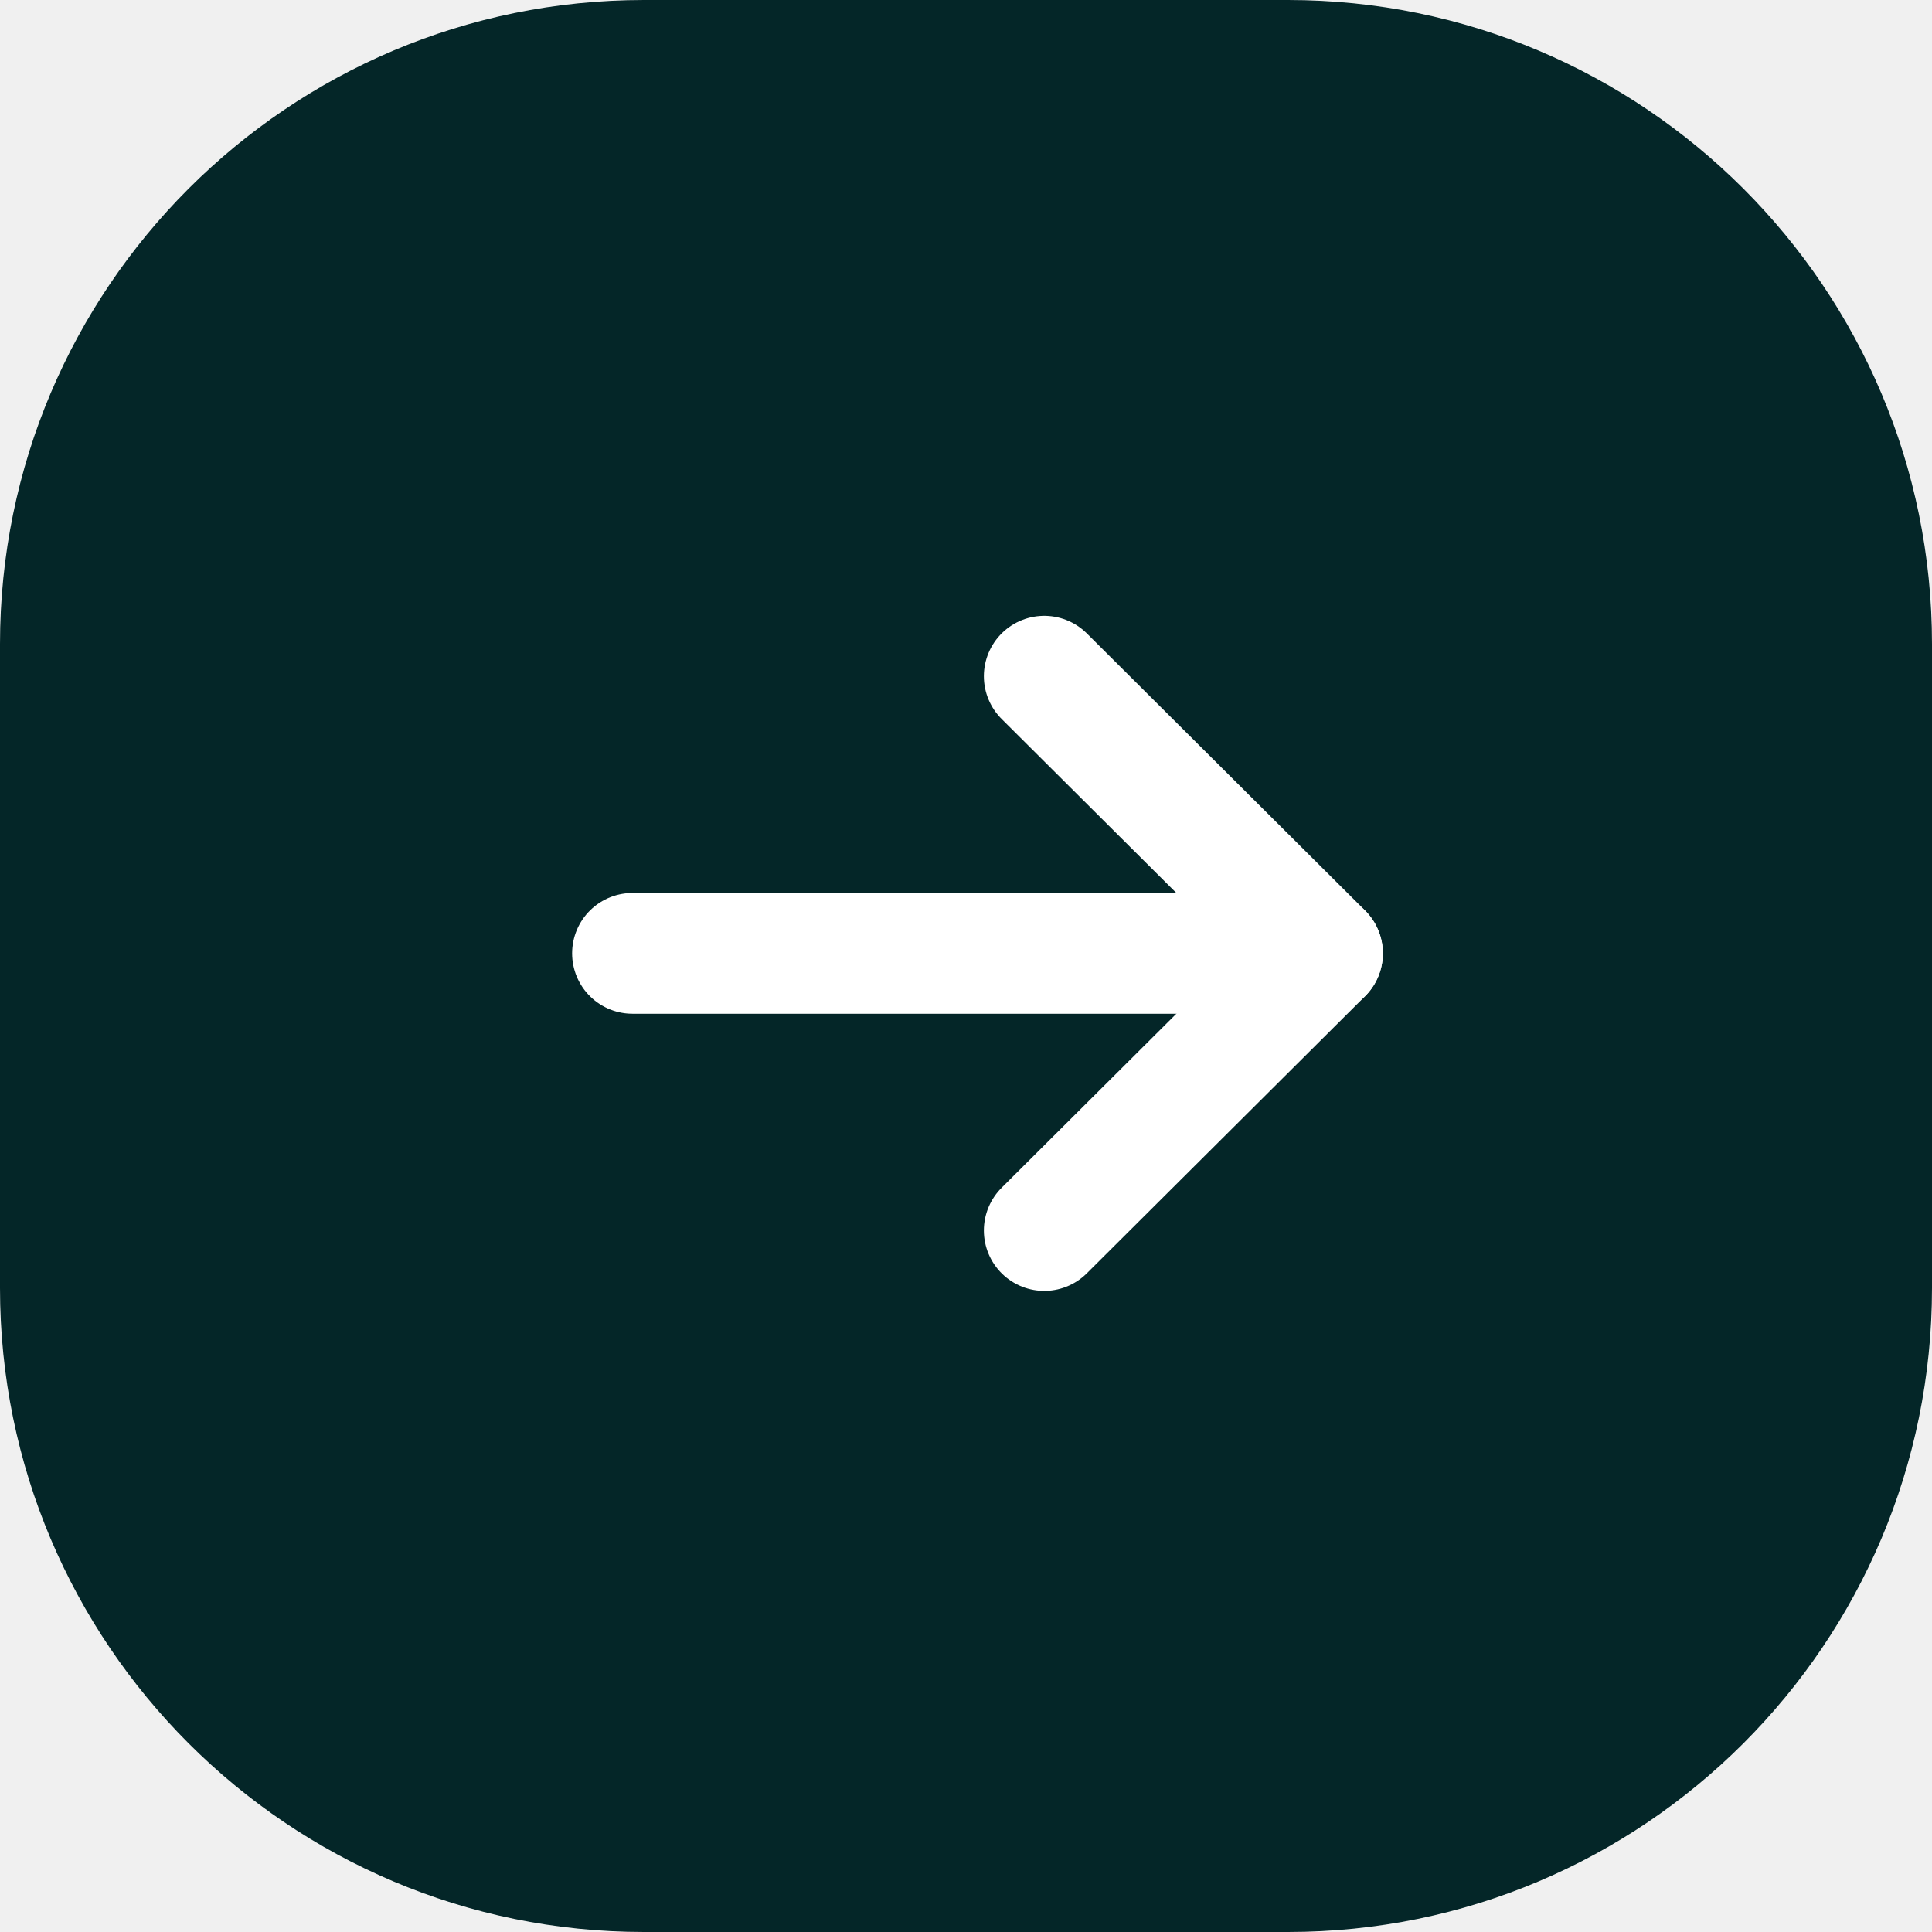
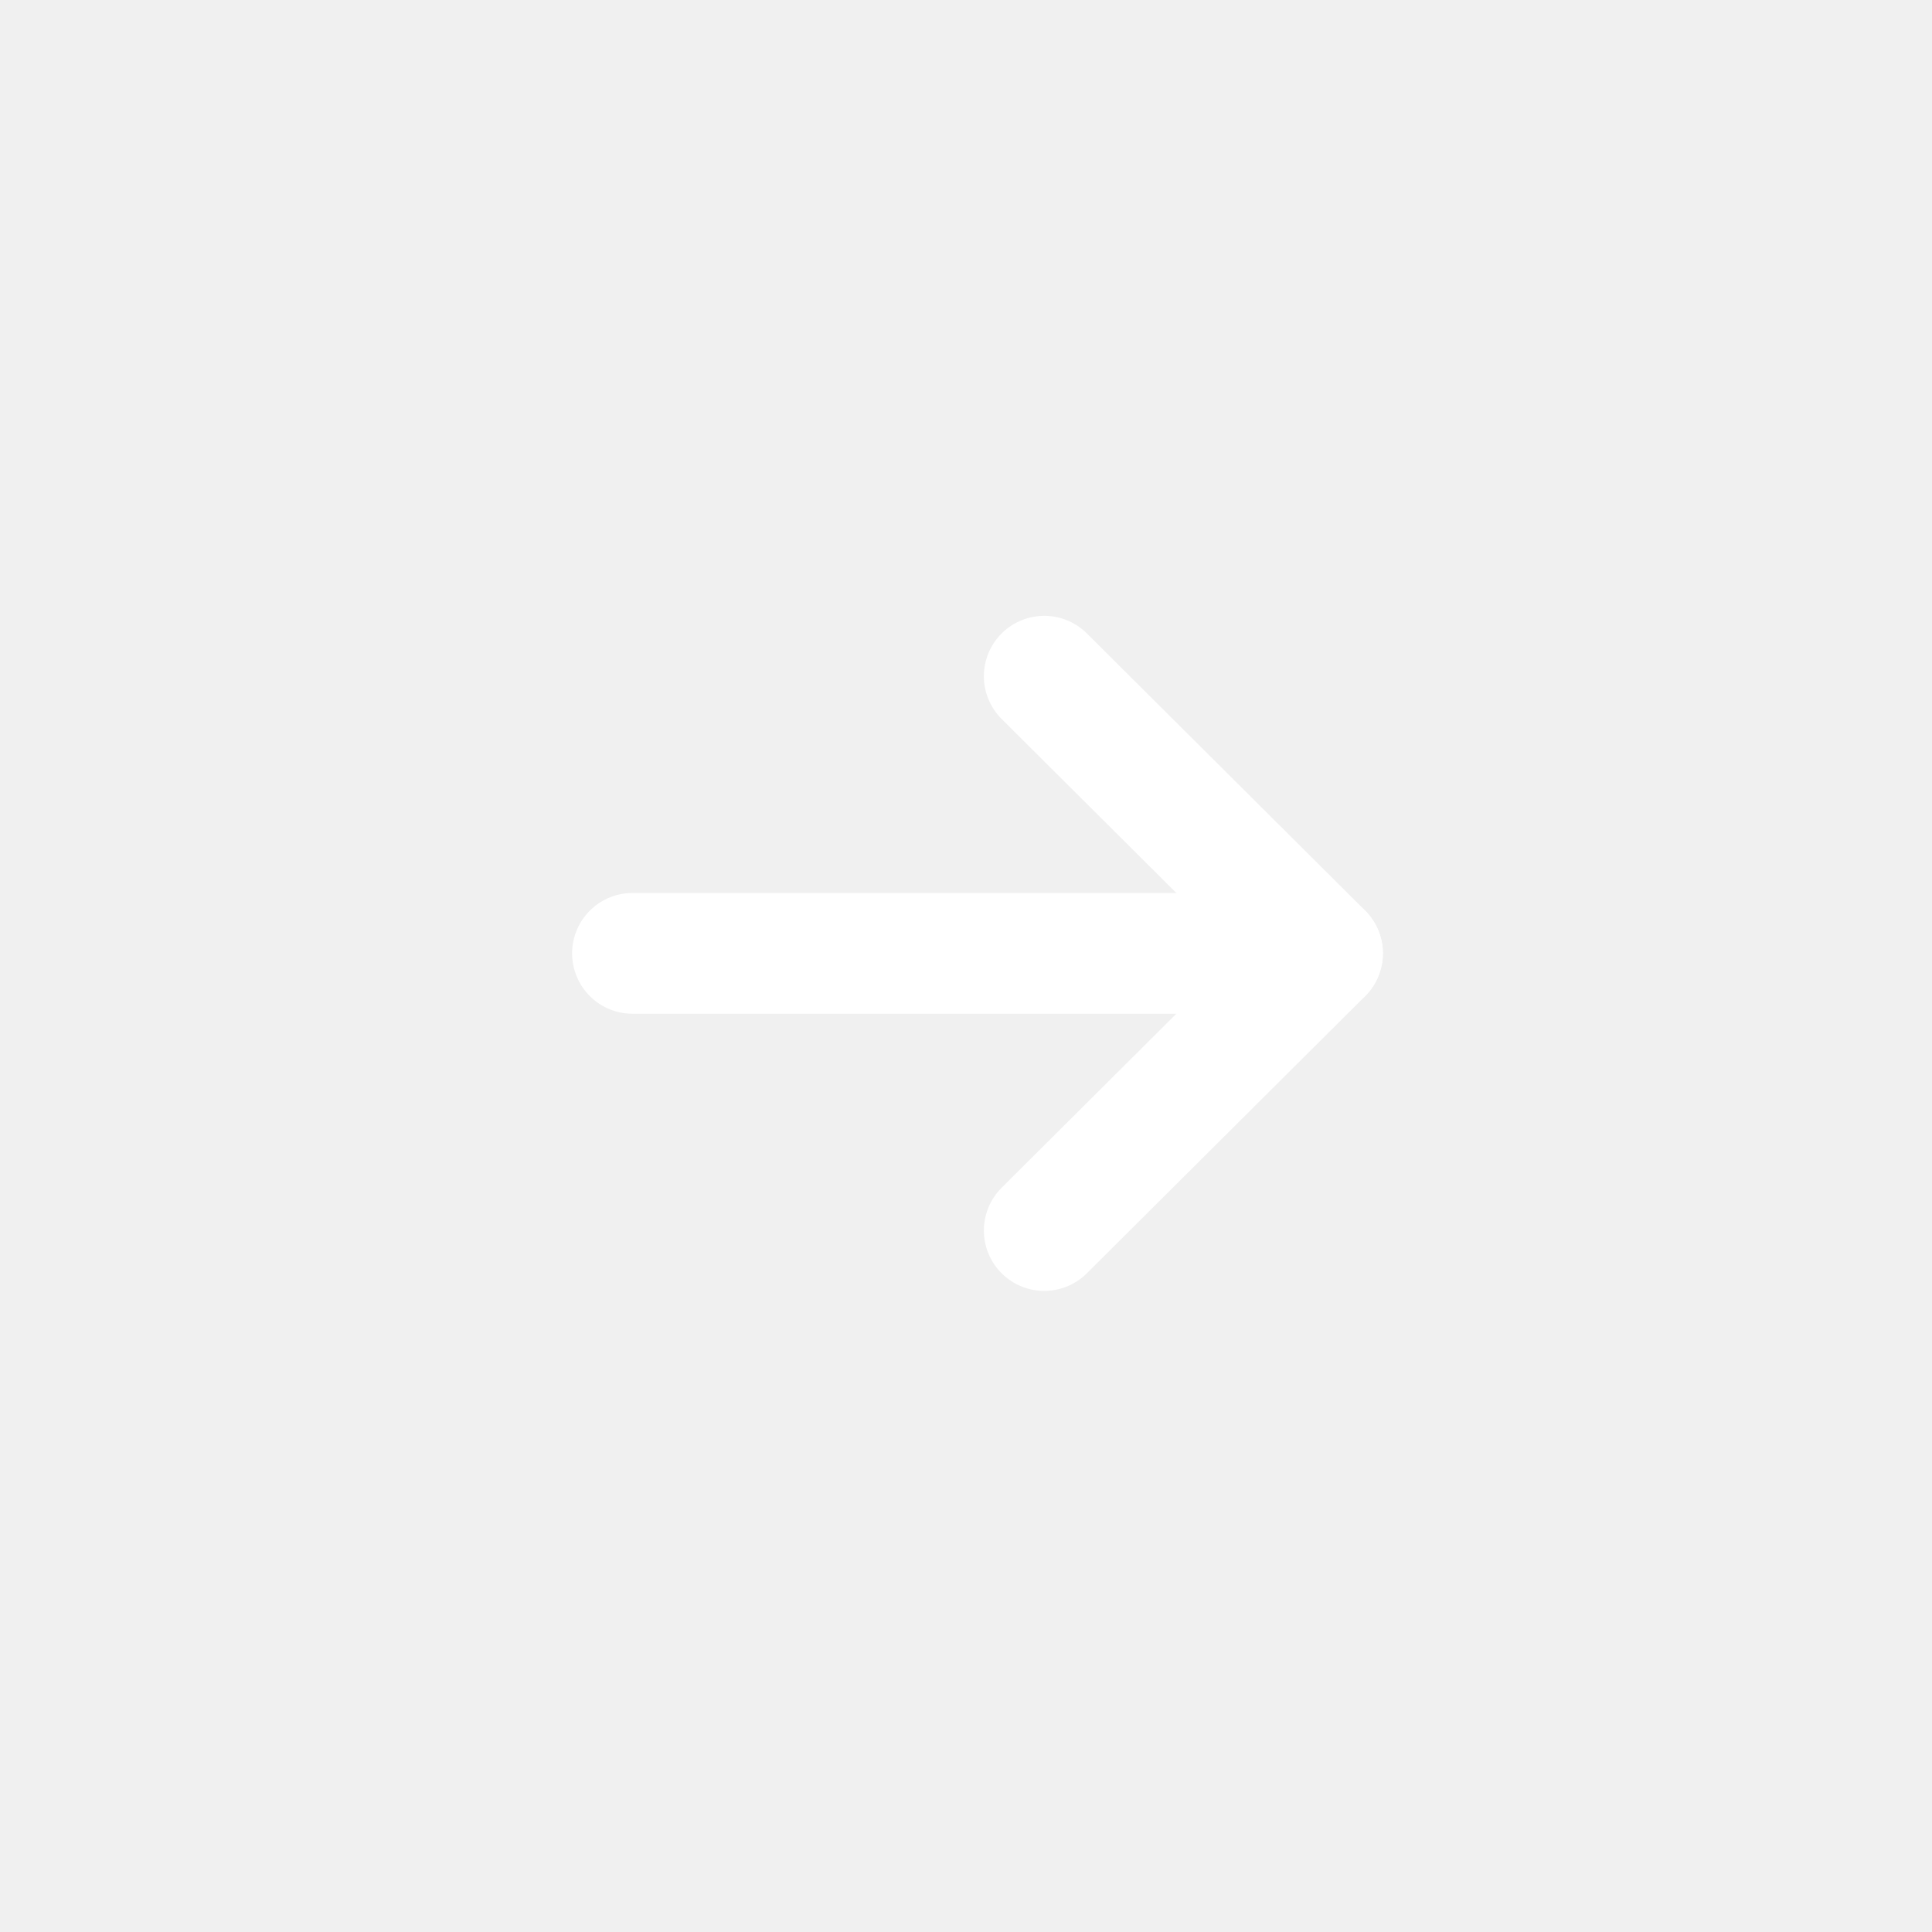
<svg xmlns="http://www.w3.org/2000/svg" width="24" height="24" viewBox="0 0 24 24" fill="none">
-   <rect width="24" height="24" rx="8" fill="#042628" />
  <path d="M16.428 11.843H7.857" stroke="white" stroke-width="1.5" stroke-linecap="round" stroke-linejoin="round" />
  <path d="M12.972 8.4L16.429 11.843L12.972 15.286" stroke="white" stroke-width="1.5" stroke-linecap="round" stroke-linejoin="round" />
</svg>
